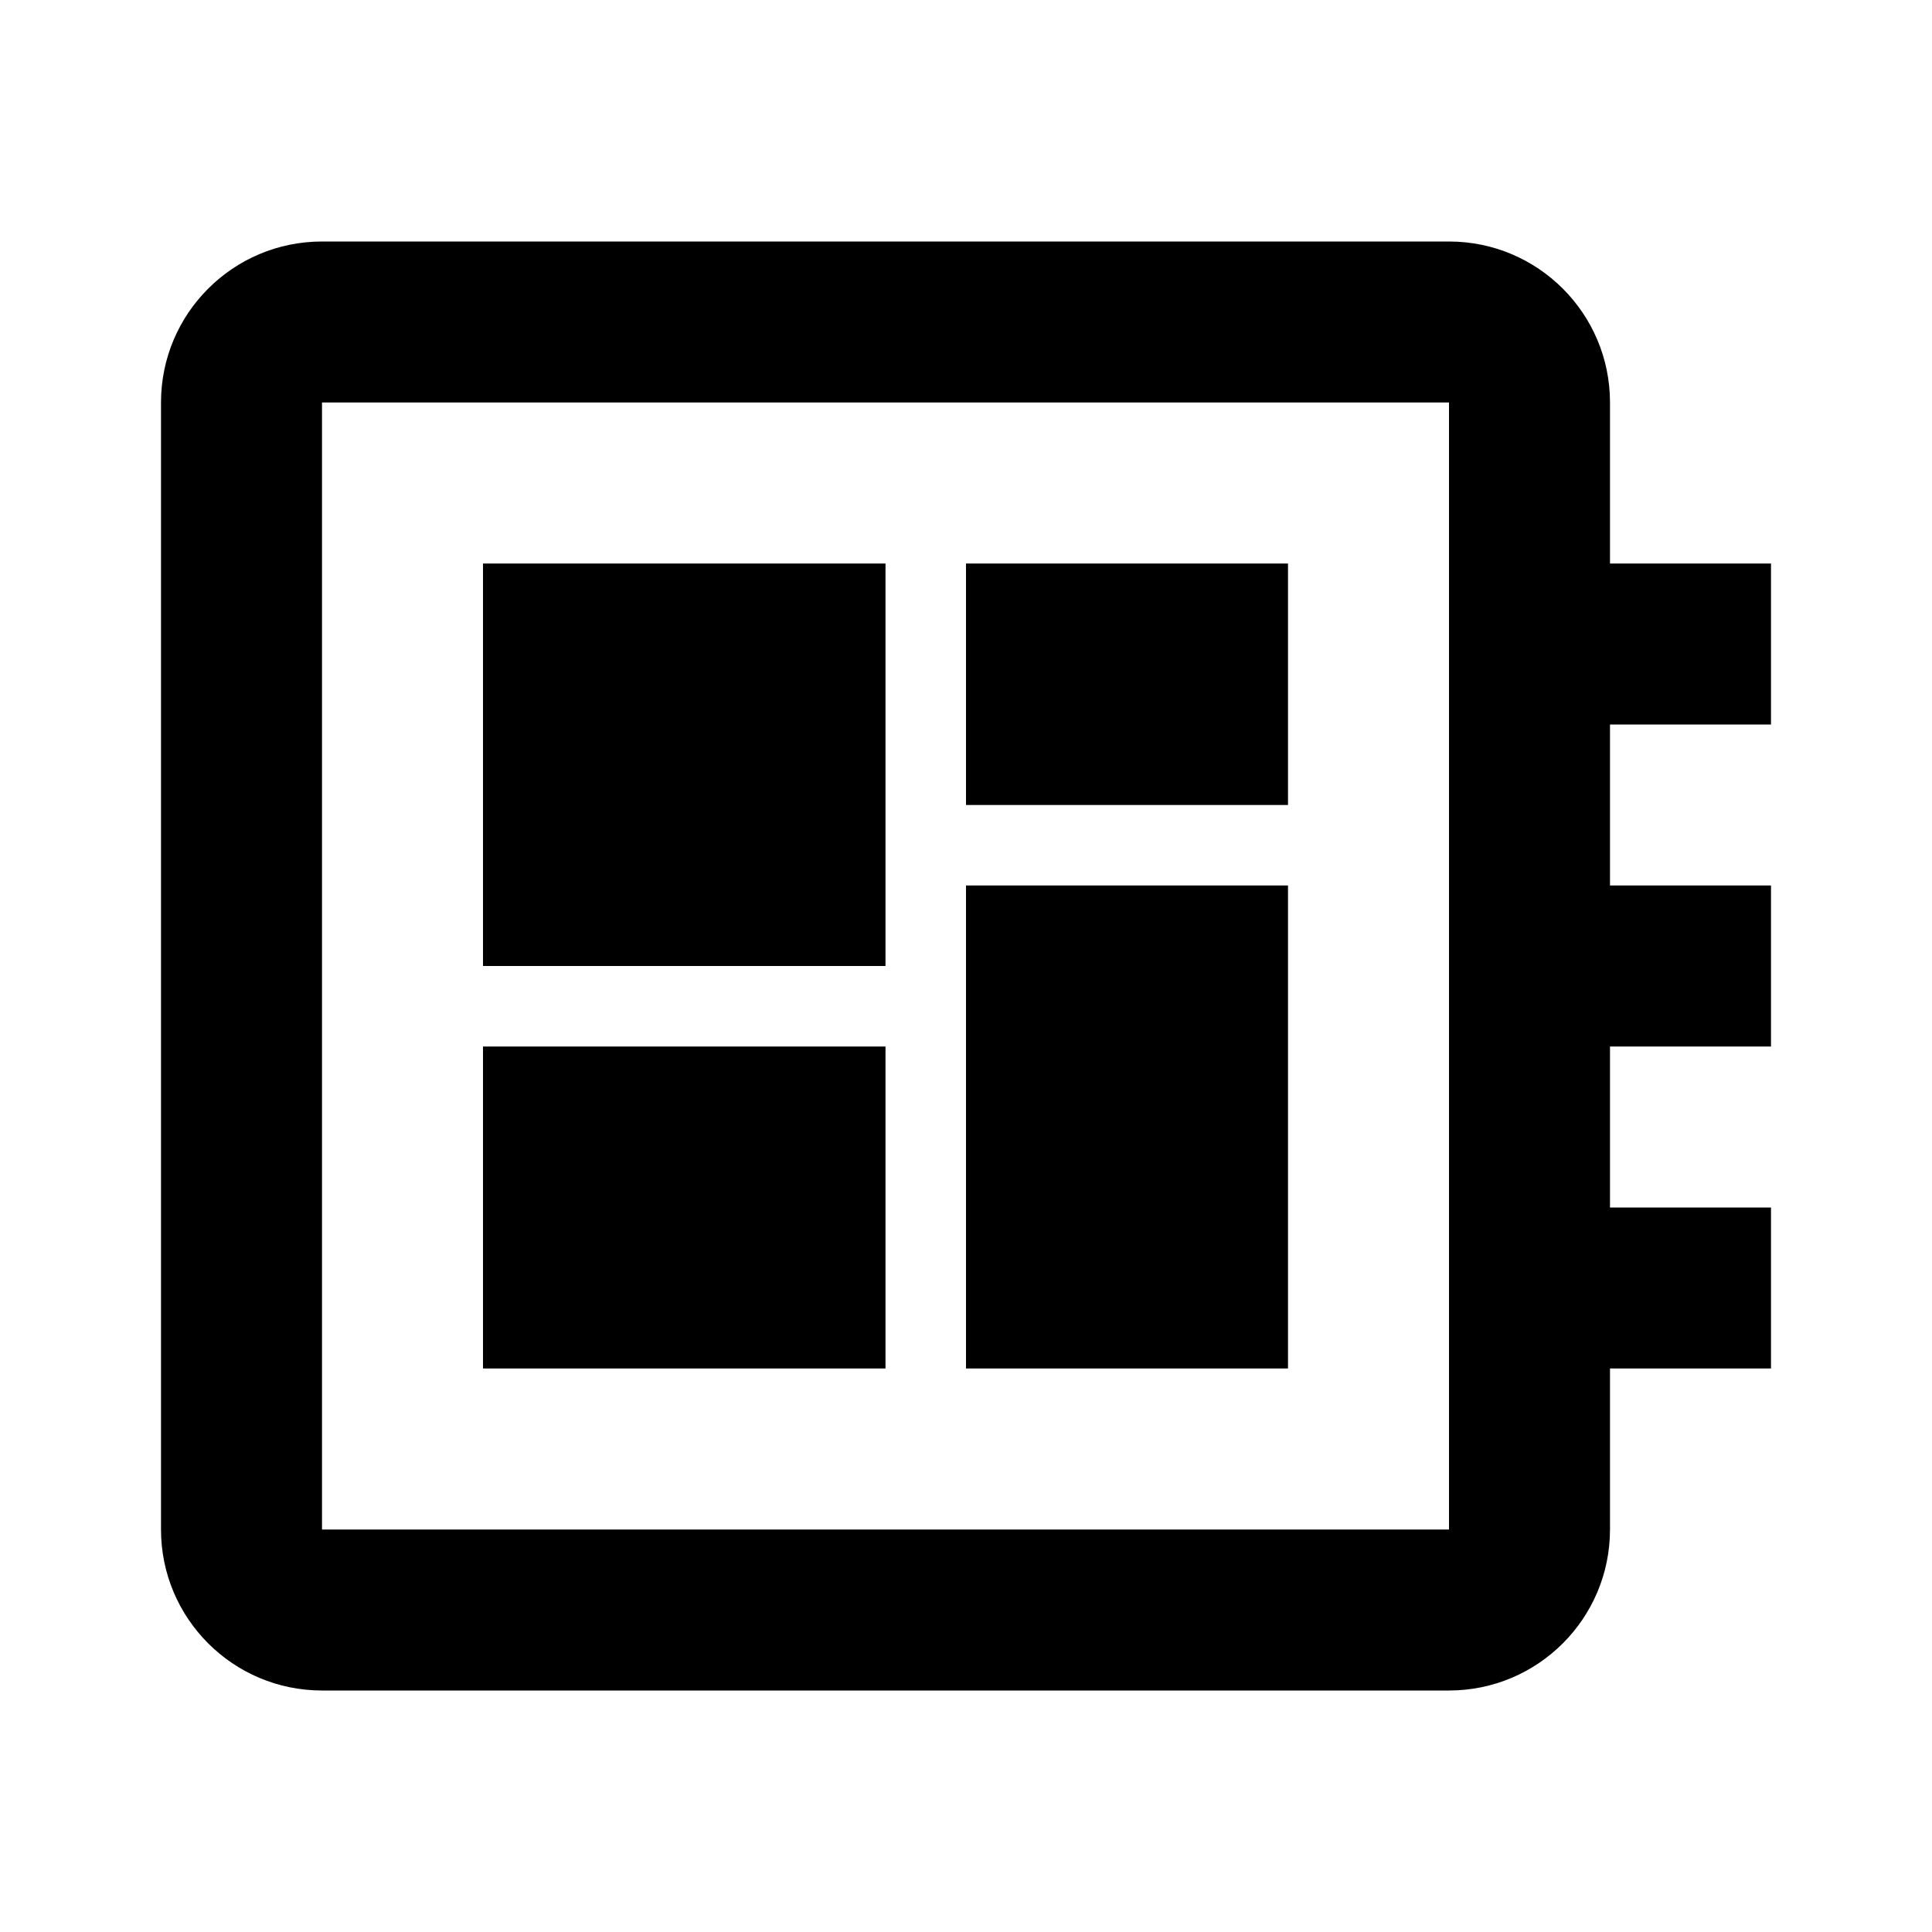
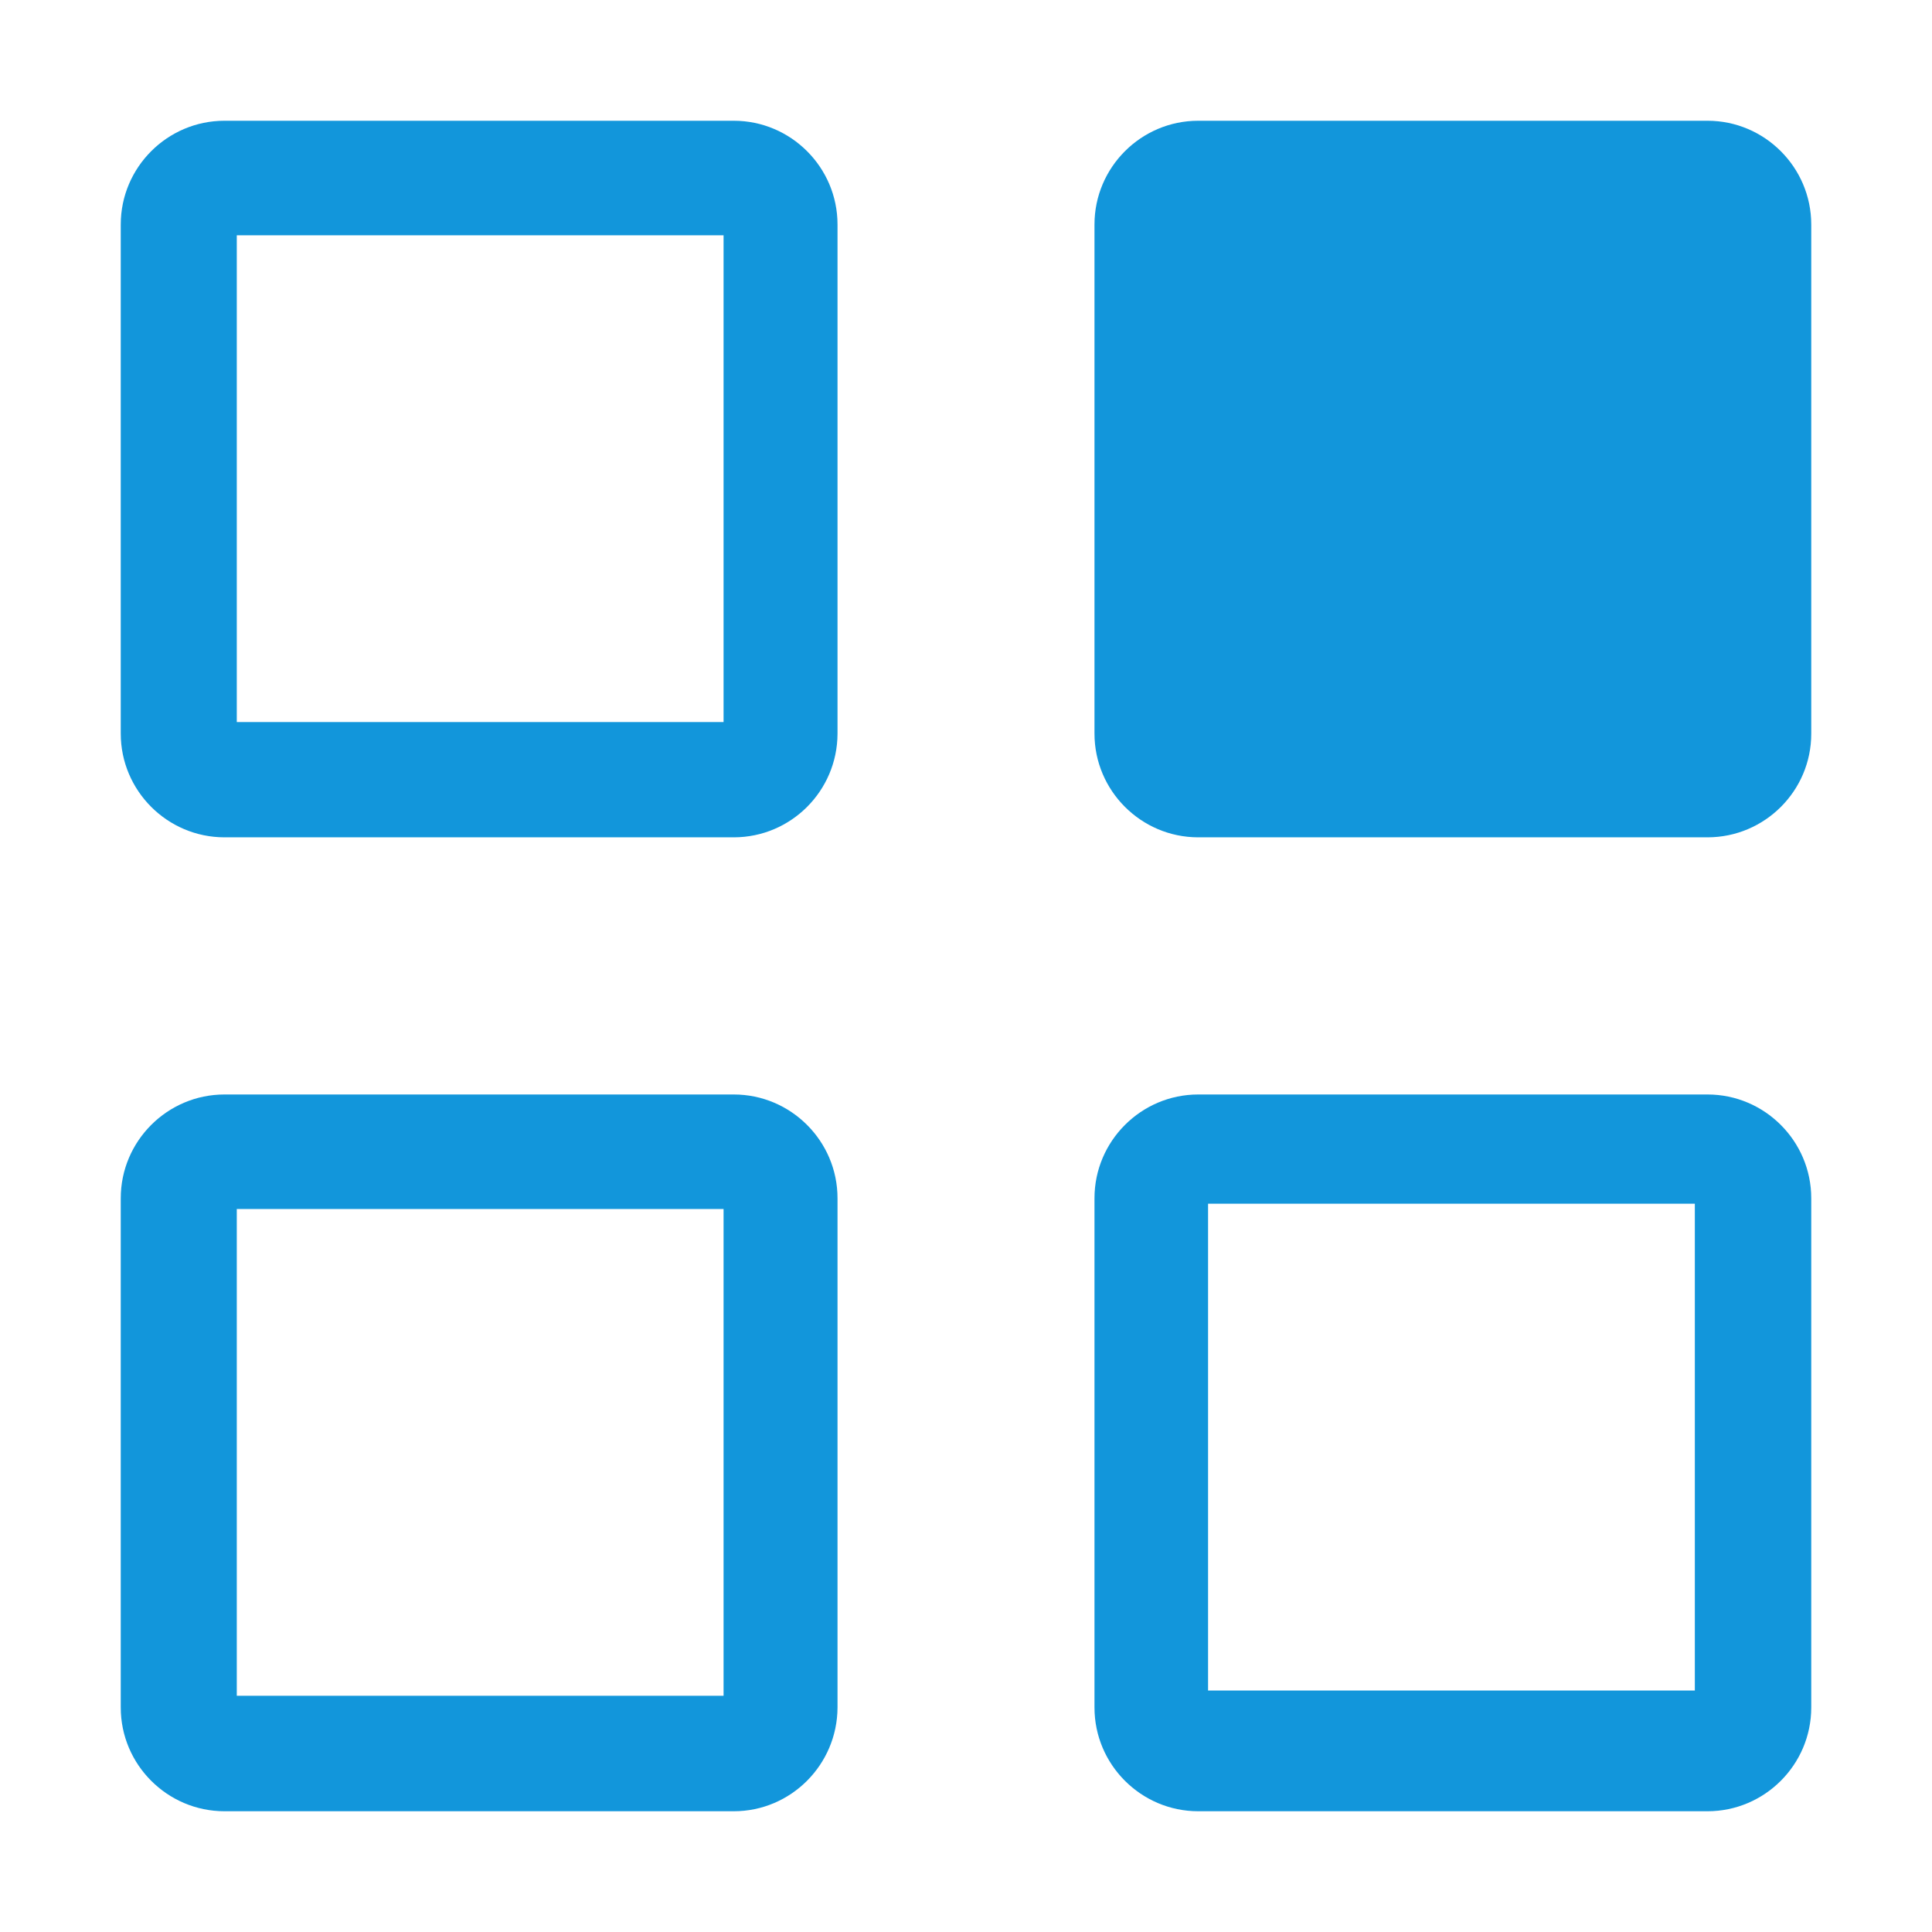
- <svg xmlns="http://www.w3.org/2000/svg" viewBox="0 0 24 24">
-   <path d="M22 7h-2V5a2 2 0 0 0-2-2H4A2 2 0 0 0 2 5v14a2 2 0 0 0 2 2h14a2 2 0 0 0 2-2v-2h2v-2h-2v-2h2v-2h-2V9h2zm-4 12H4V5h14v14zM6 13h5v4H6zm6-6h4v3h-4zM6 7h5v5H6zm6 4h4v6h-4z" />
+ <svg xmlns="http://www.w3.org/2000/svg" class="icon" width="24" height="24" viewBox="0 0 1024 1024">
+   <path fill="#1296db" d="M905 960H635.1c-30.3 0-55-24.7-55-55V635.1c0-30.3 24.7-55 55-55H905c30.3 0 55 24.7 55 55V905c0 30.3-24.7 55-55 55zm-516.1 0H119c-30.3 0-55-24.7-55-55V635.1c0-30.3 24.7-55 55-55h269.9c30.3 0 55 24.7 55 55V905c-.1 30.3-24.7 55-55 55zm-263.4-61.2h258v-258h-258v258zm514.8-2.8h258V638h-258v258zM905 443.8H635.1c-30.3 0-55-24.7-55-55V119c0-30.3 24.7-55 55-55H905c30.3 0 55 24.7 55 55v269.9c0 30.3-24.7 54.9-55 54.9zm-516.1 0H119c-30.3 0-55-24.7-55-55V119c0-30.3 24.7-55 55-55h269.9c30.3 0 55 24.7 55 55v269.9c-.1 30.3-24.7 54.9-55 54.9zm-263.4-61.1h258v-258h-258v258z" />
</svg>
